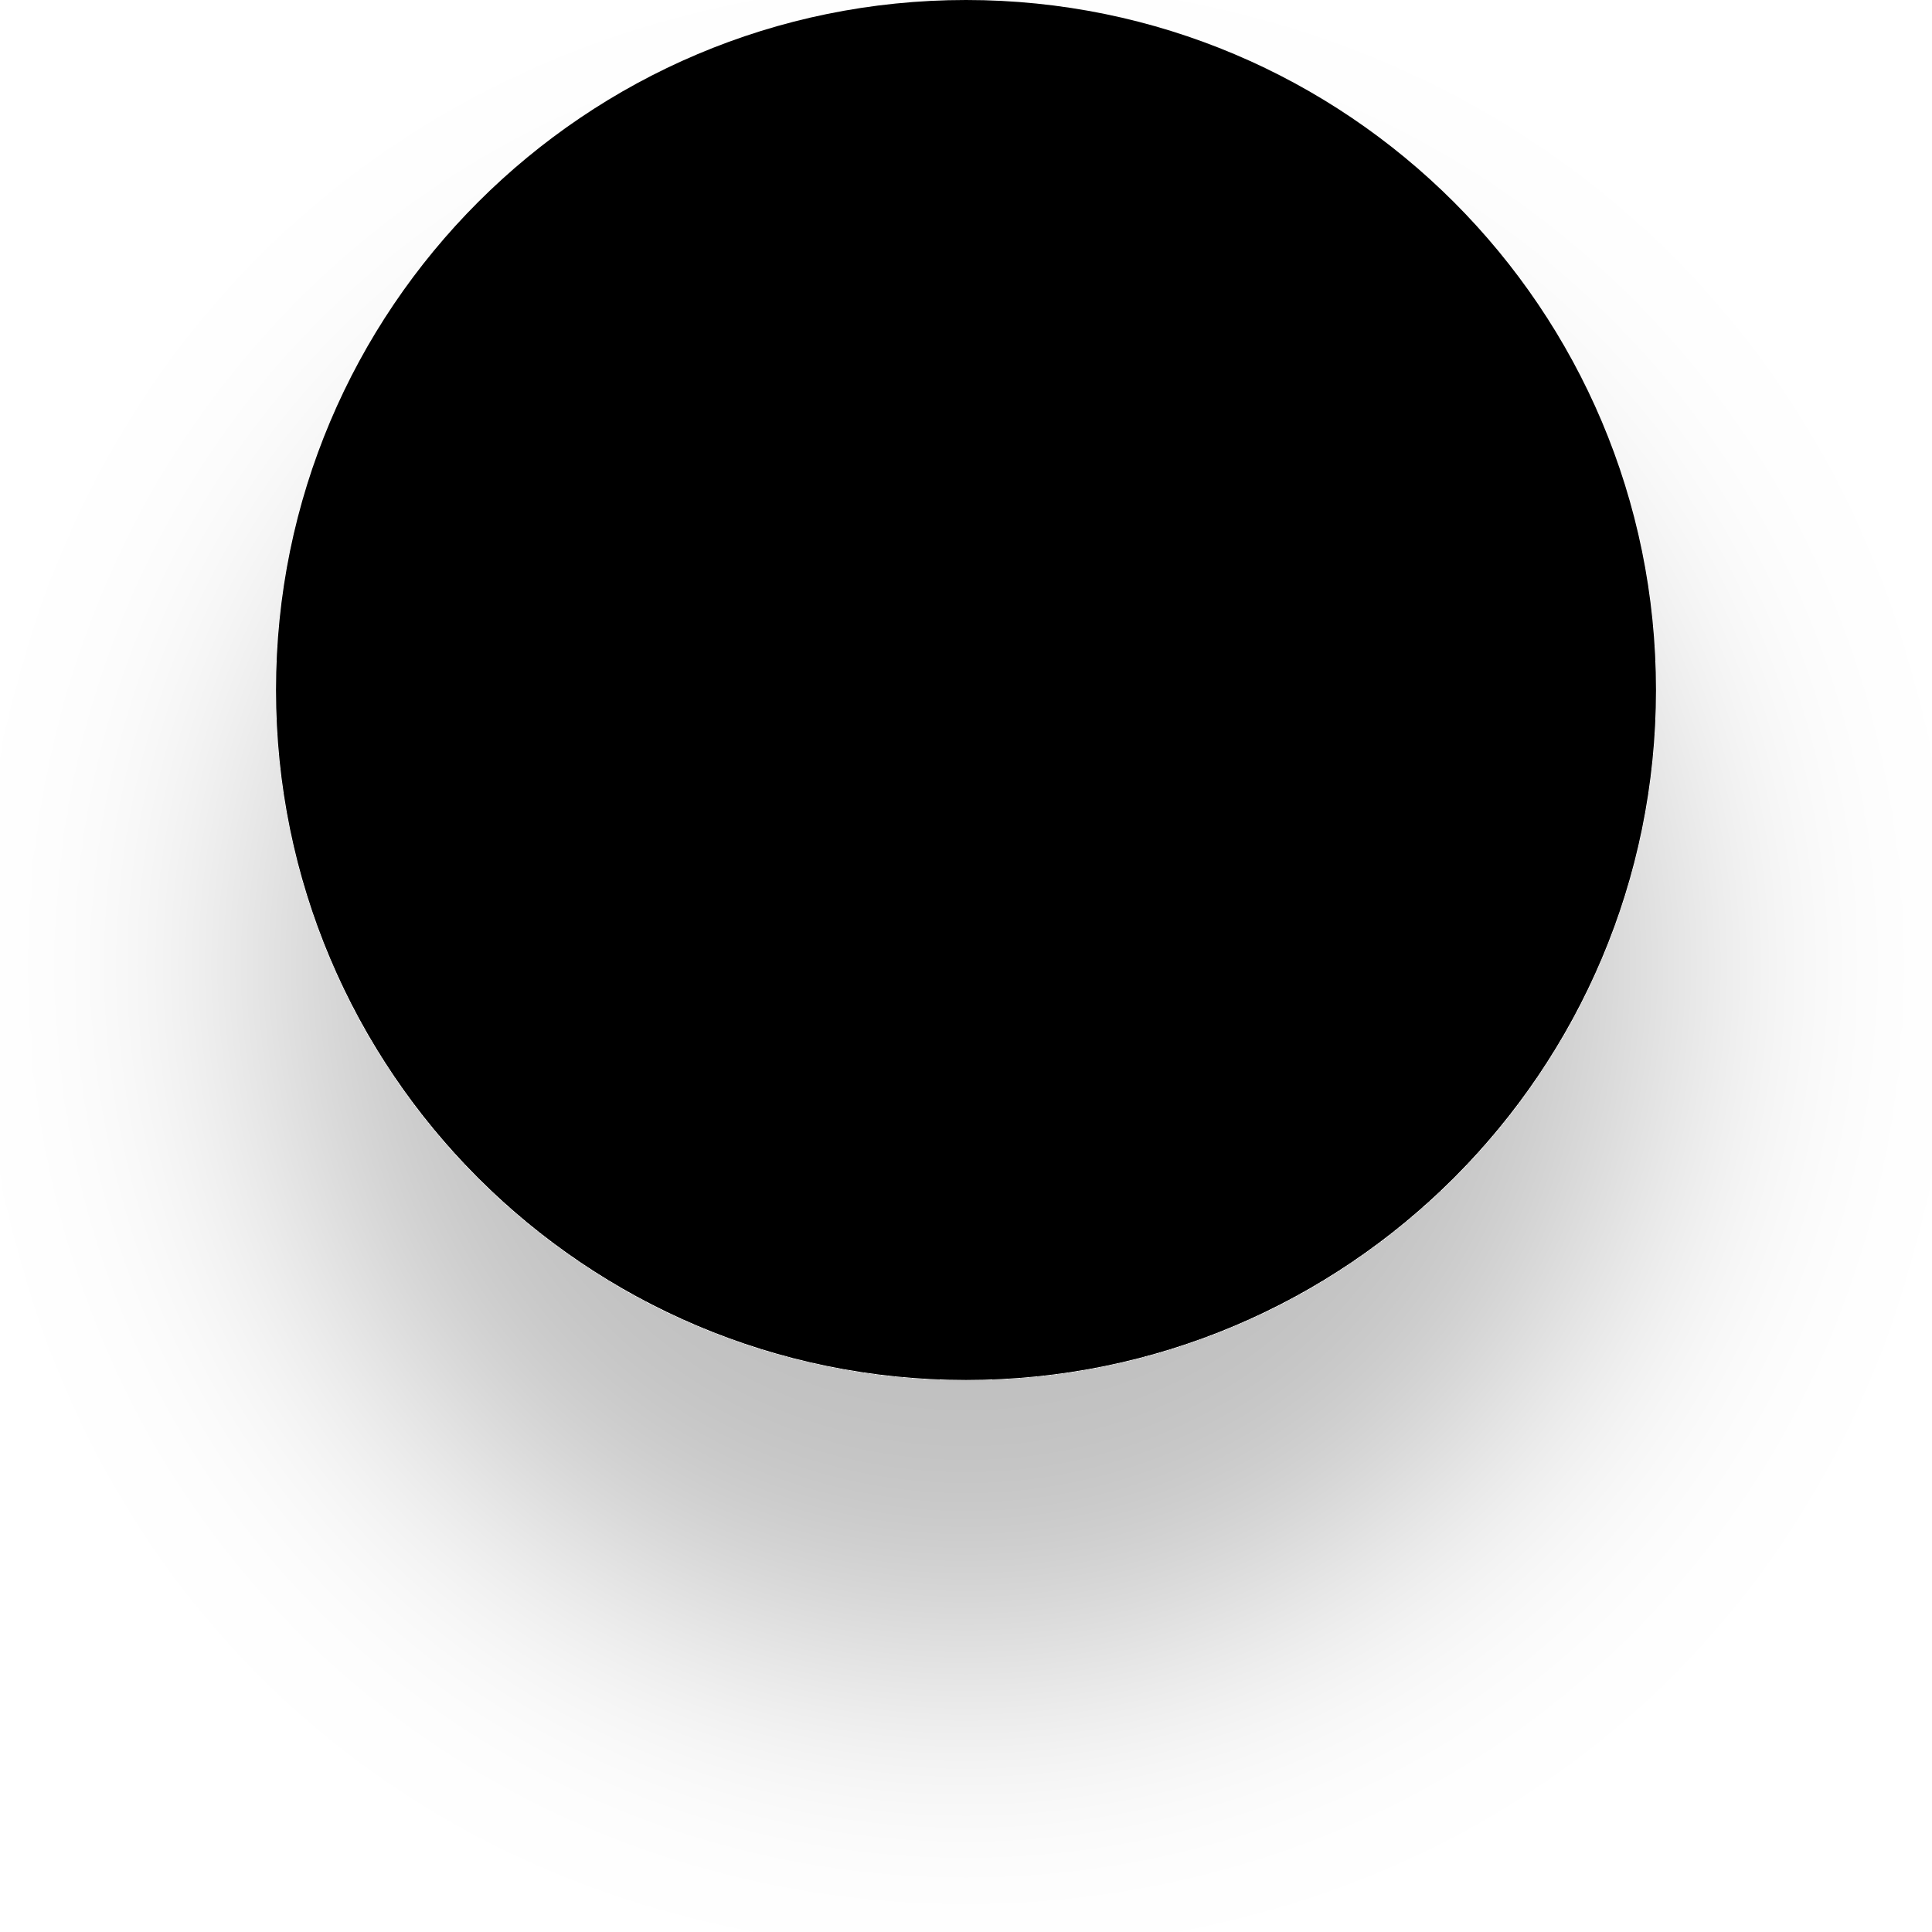
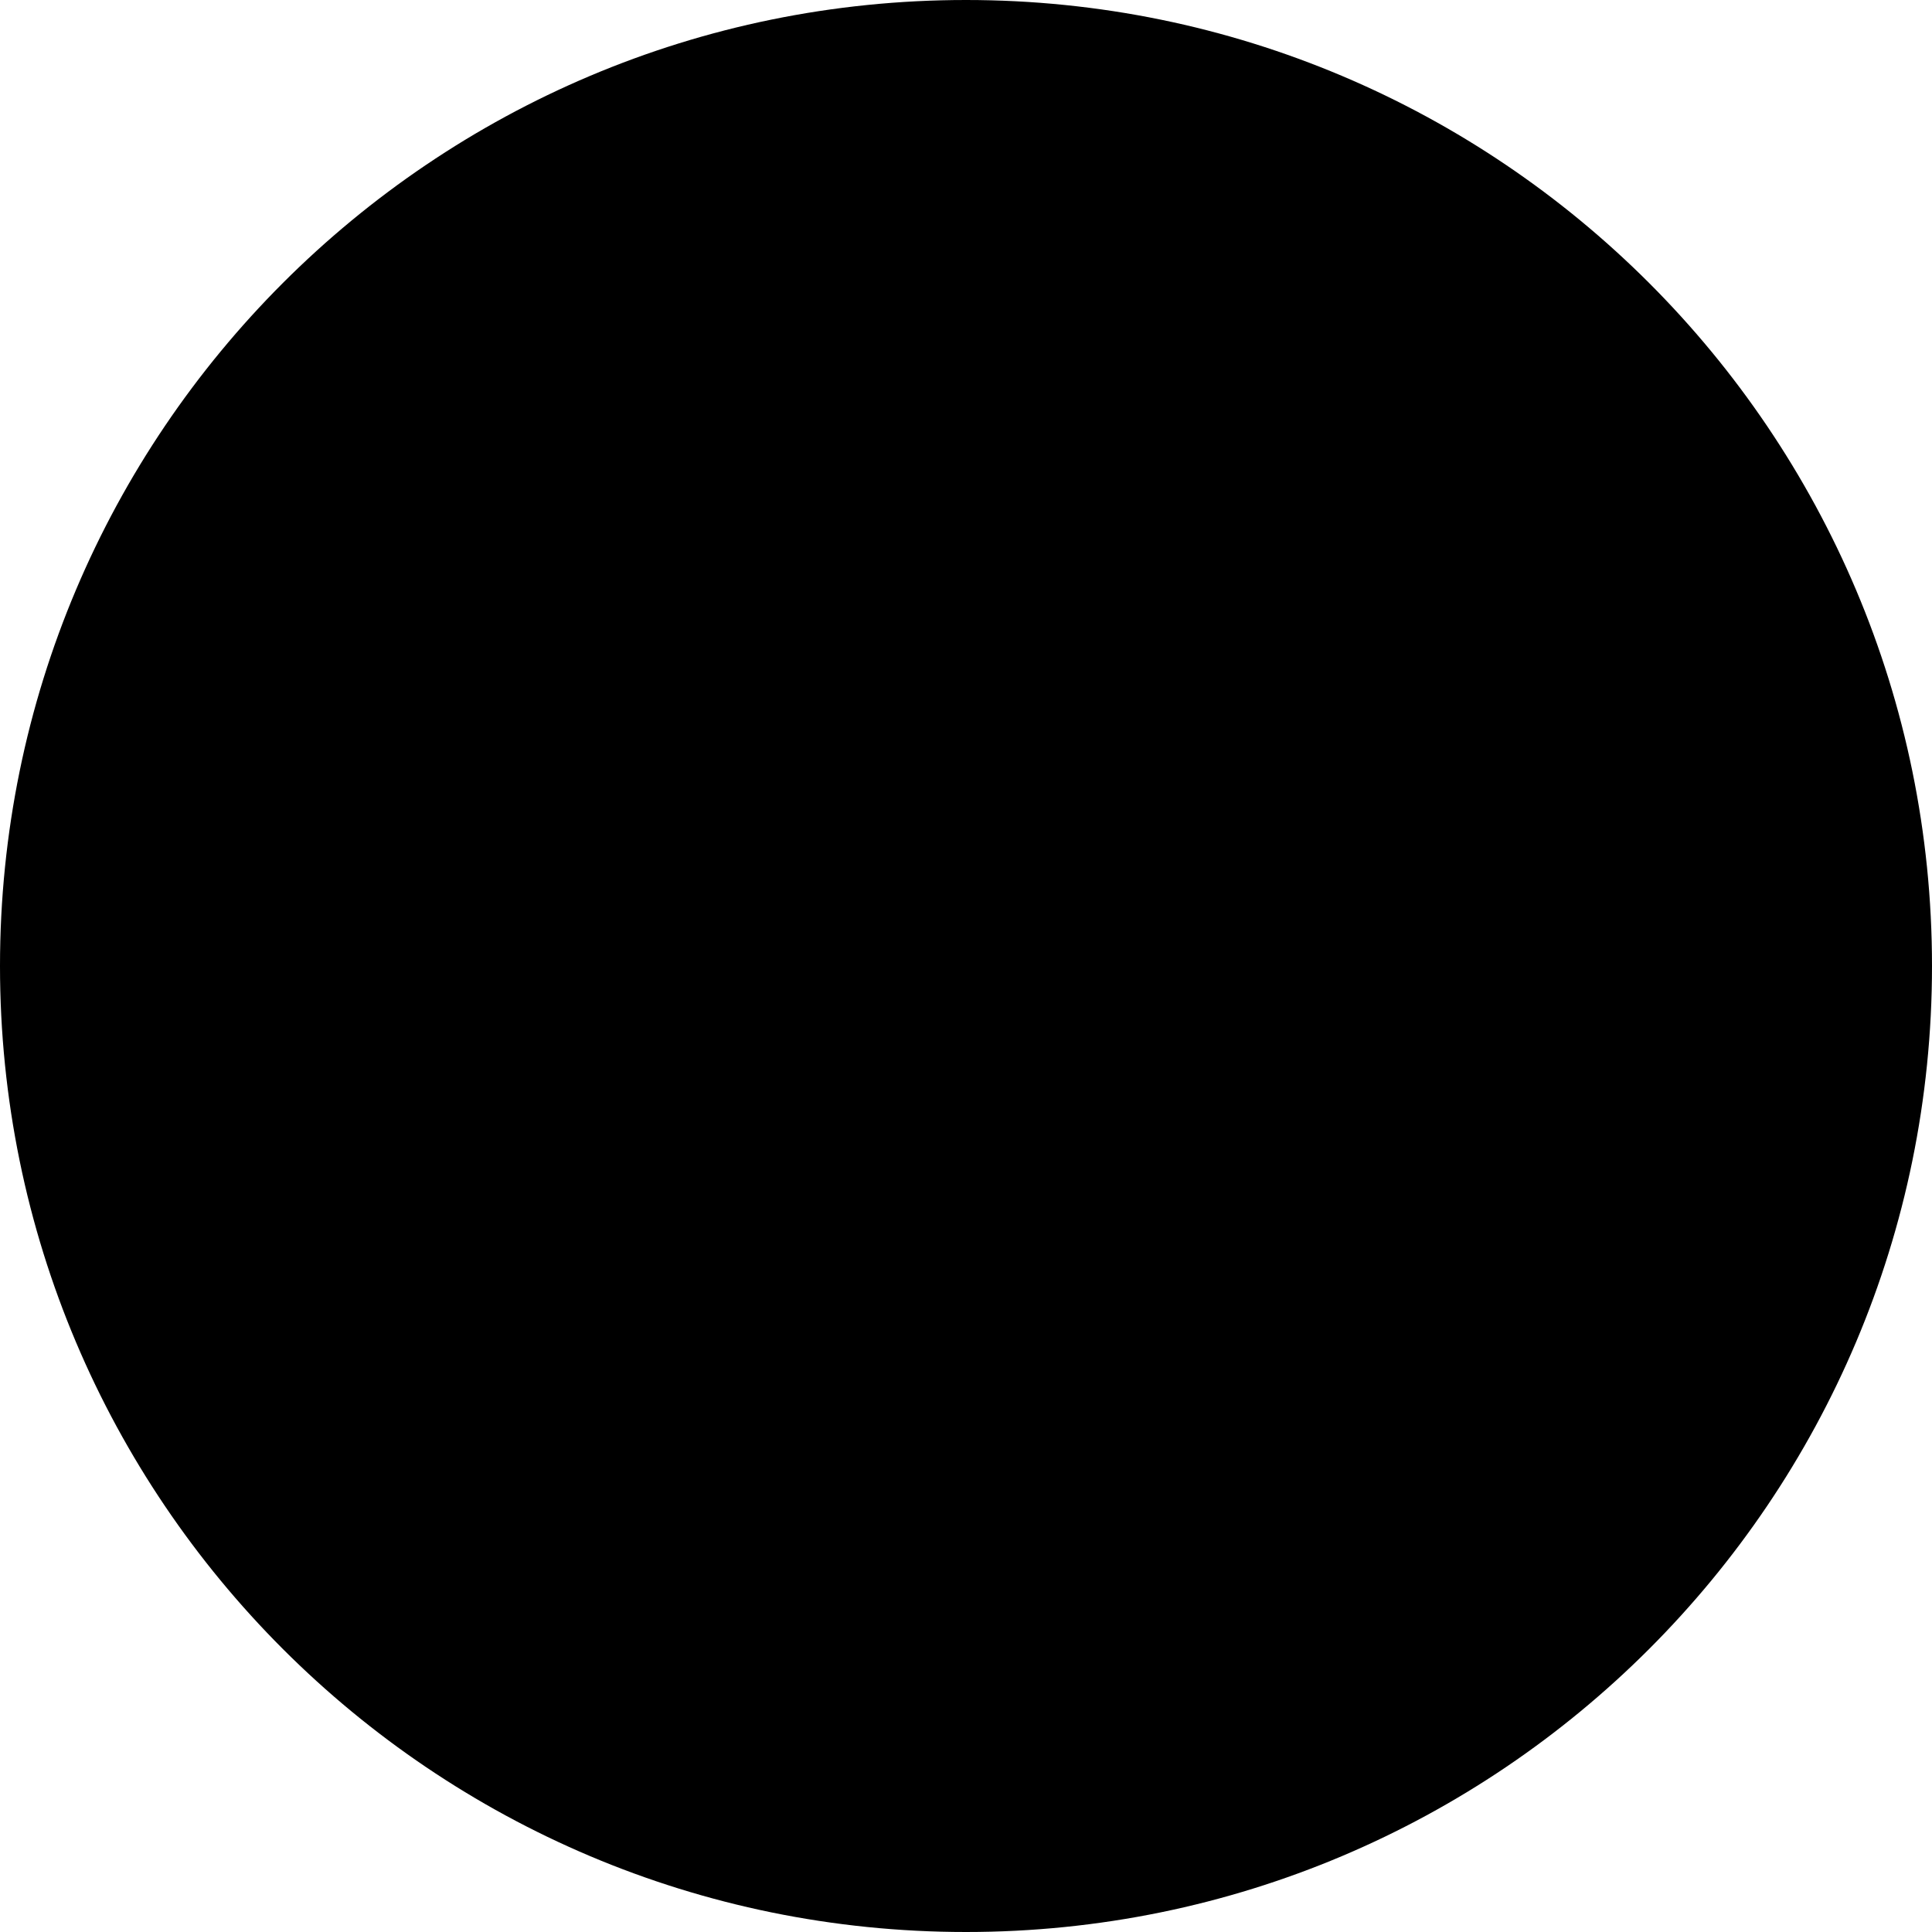
- <svg xmlns="http://www.w3.org/2000/svg" width="56" height="56" viewBox="0 0 56 56" fill="none">
-   <g filter="url(#filter0_d_52_10223)">
-     <circle cx="28" cy="20" r="20" fill="black" />
+ <svg xmlns="http://www.w3.org/2000/svg" version="1.1" id="Layer_1" x="0px" y="0px" viewBox="0 0 40 40" style="enable-background:new 0 0 40 40;" xml:space="preserve">
+   <g>
+     <circle cx="20" cy="20" r="20" />
  </g>
-   <defs>
-     <filter id="filter0_d_52_10223" x="0" y="0" width="56" height="56" filterUnits="userSpaceOnUse" color-interpolation-filters="sRGB">
-       <feFlood flood-opacity="0" result="BackgroundImageFix" />
-       <feColorMatrix in="SourceAlpha" type="matrix" values="0 0 0 0 0 0 0 0 0 0 0 0 0 0 0 0 0 0 127 0" result="hardAlpha" />
-       <feOffset dy="8" />
-       <feGaussianBlur stdDeviation="4" />
-       <feComposite in2="hardAlpha" operator="out" />
-       <feColorMatrix type="matrix" values="0 0 0 0 0 0 0 0 0 0 0 0 0 0 0 0 0 0 0.25 0" />
-       <feBlend mode="normal" in2="BackgroundImageFix" result="effect1_dropShadow_52_10223" />
-       <feBlend mode="normal" in="SourceGraphic" in2="effect1_dropShadow_52_10223" result="shape" />
-     </filter>
-   </defs>
</svg>
